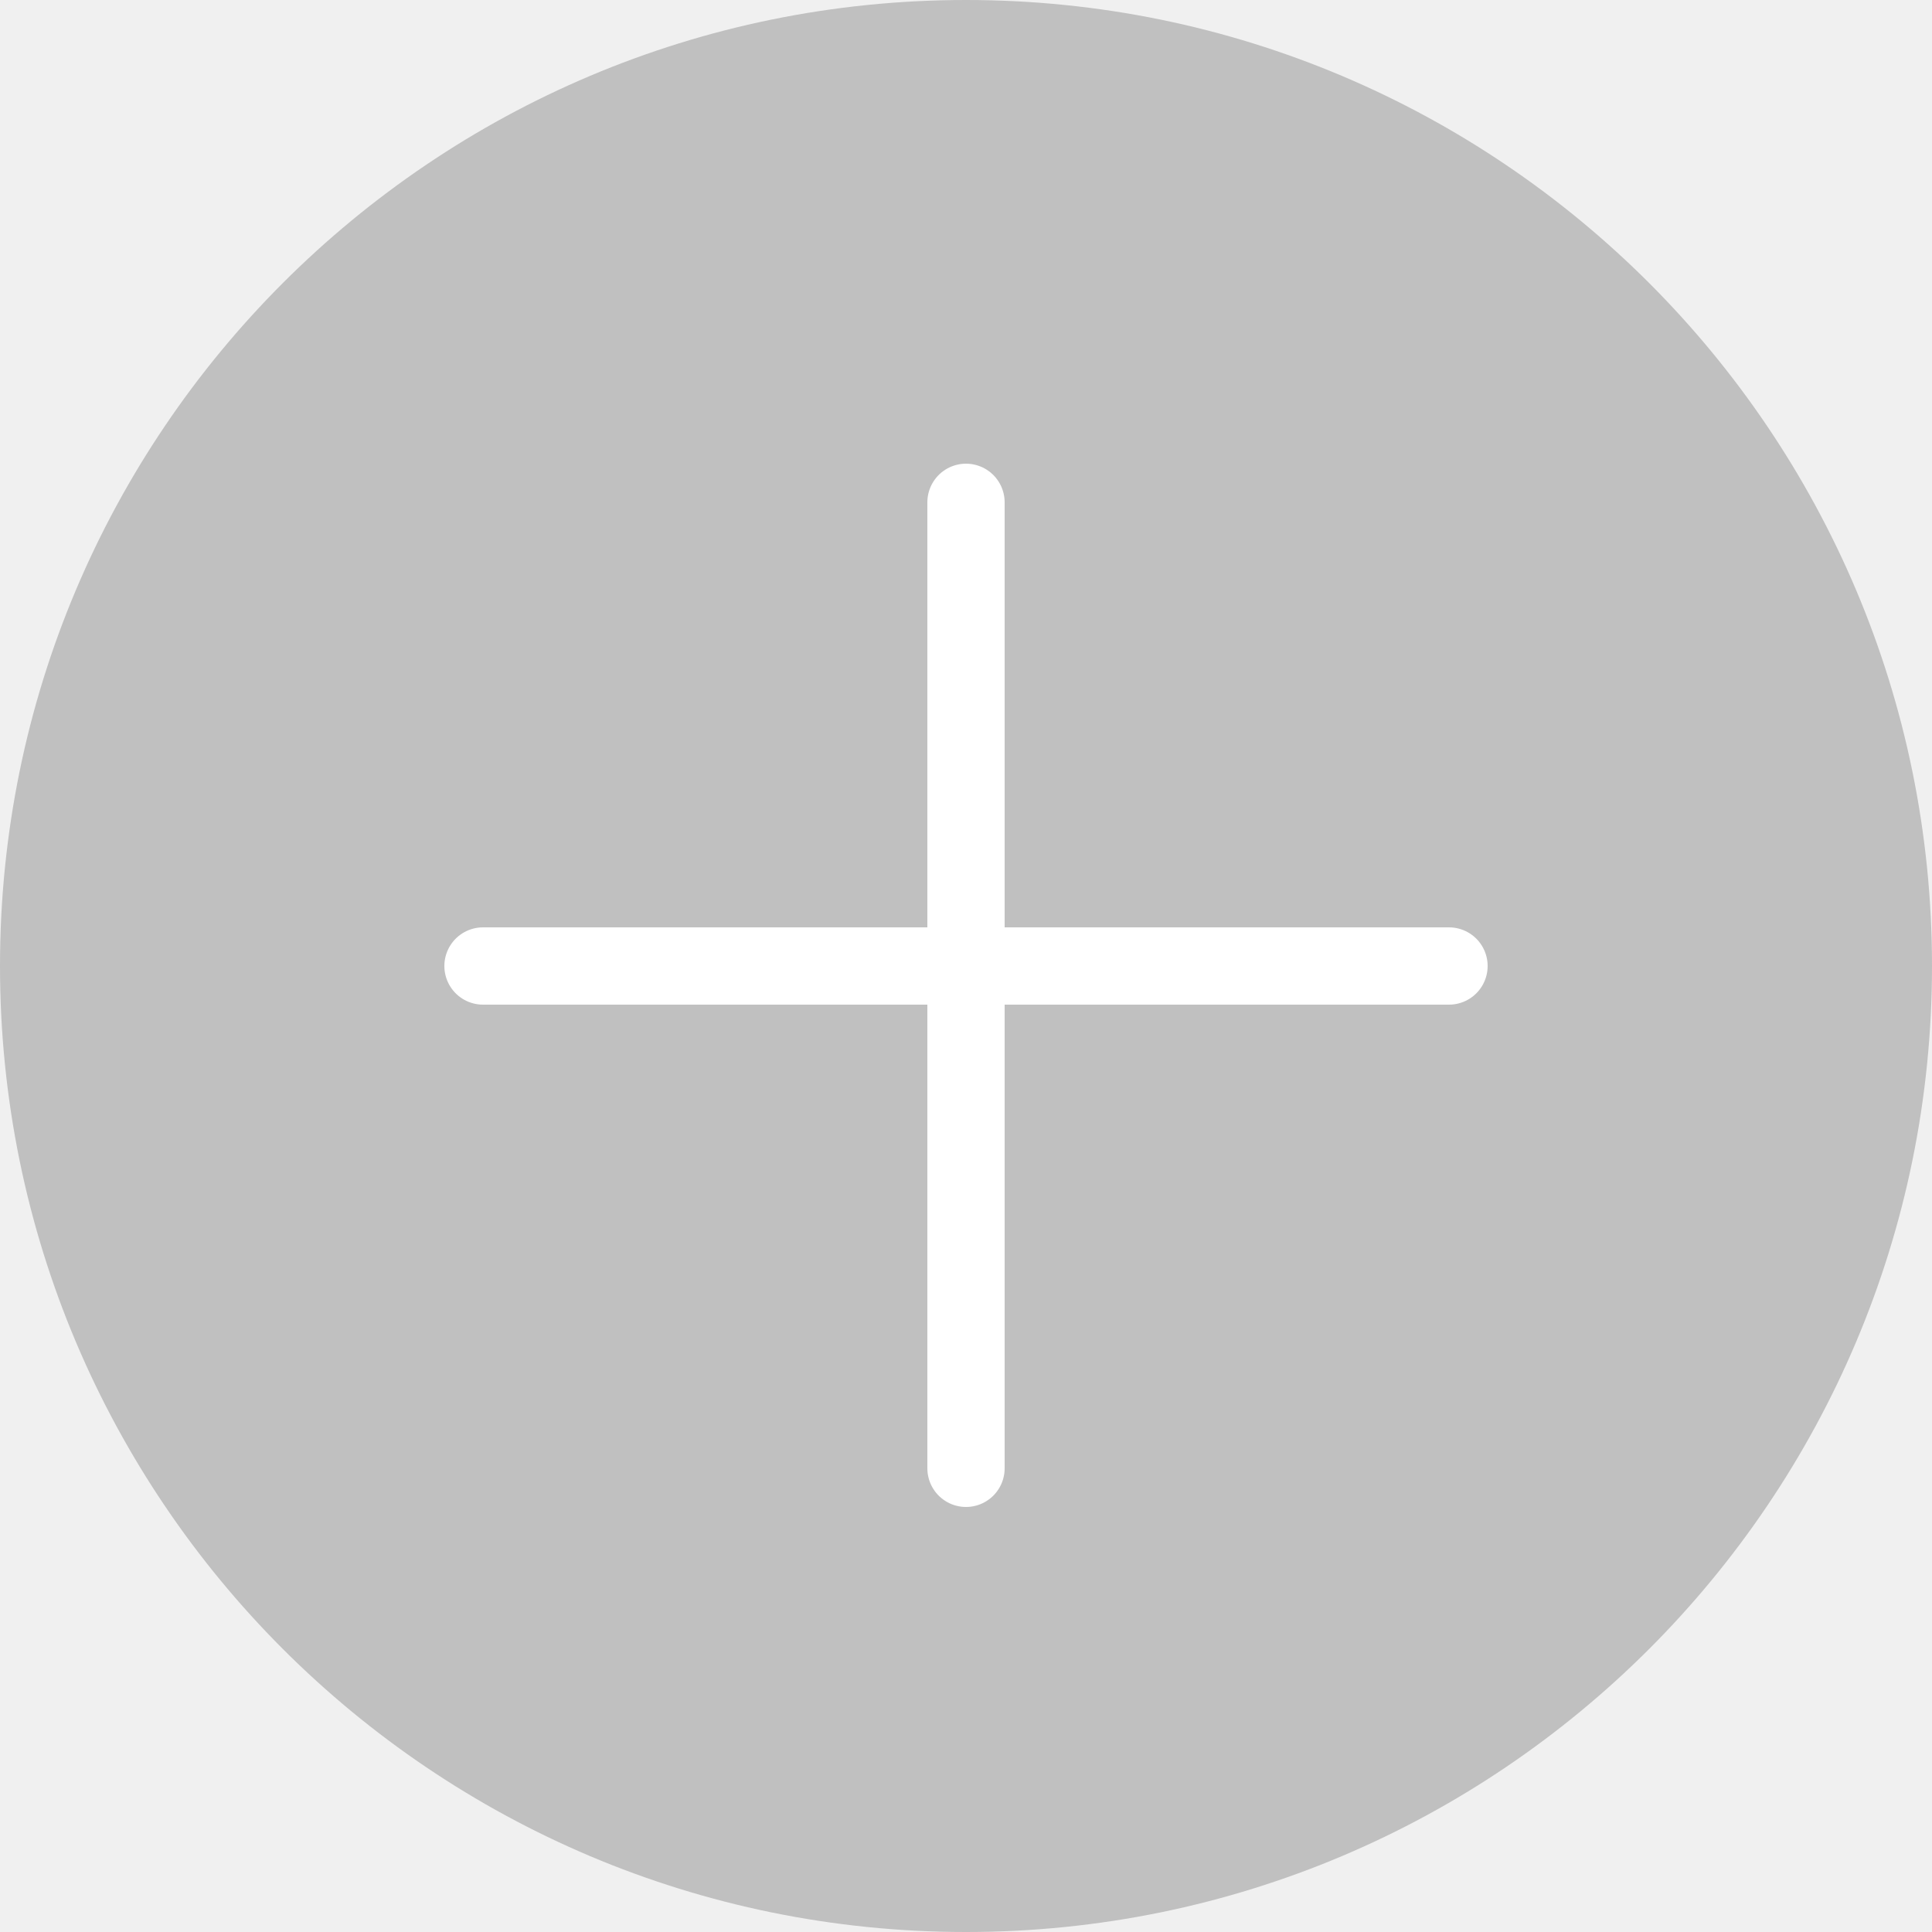
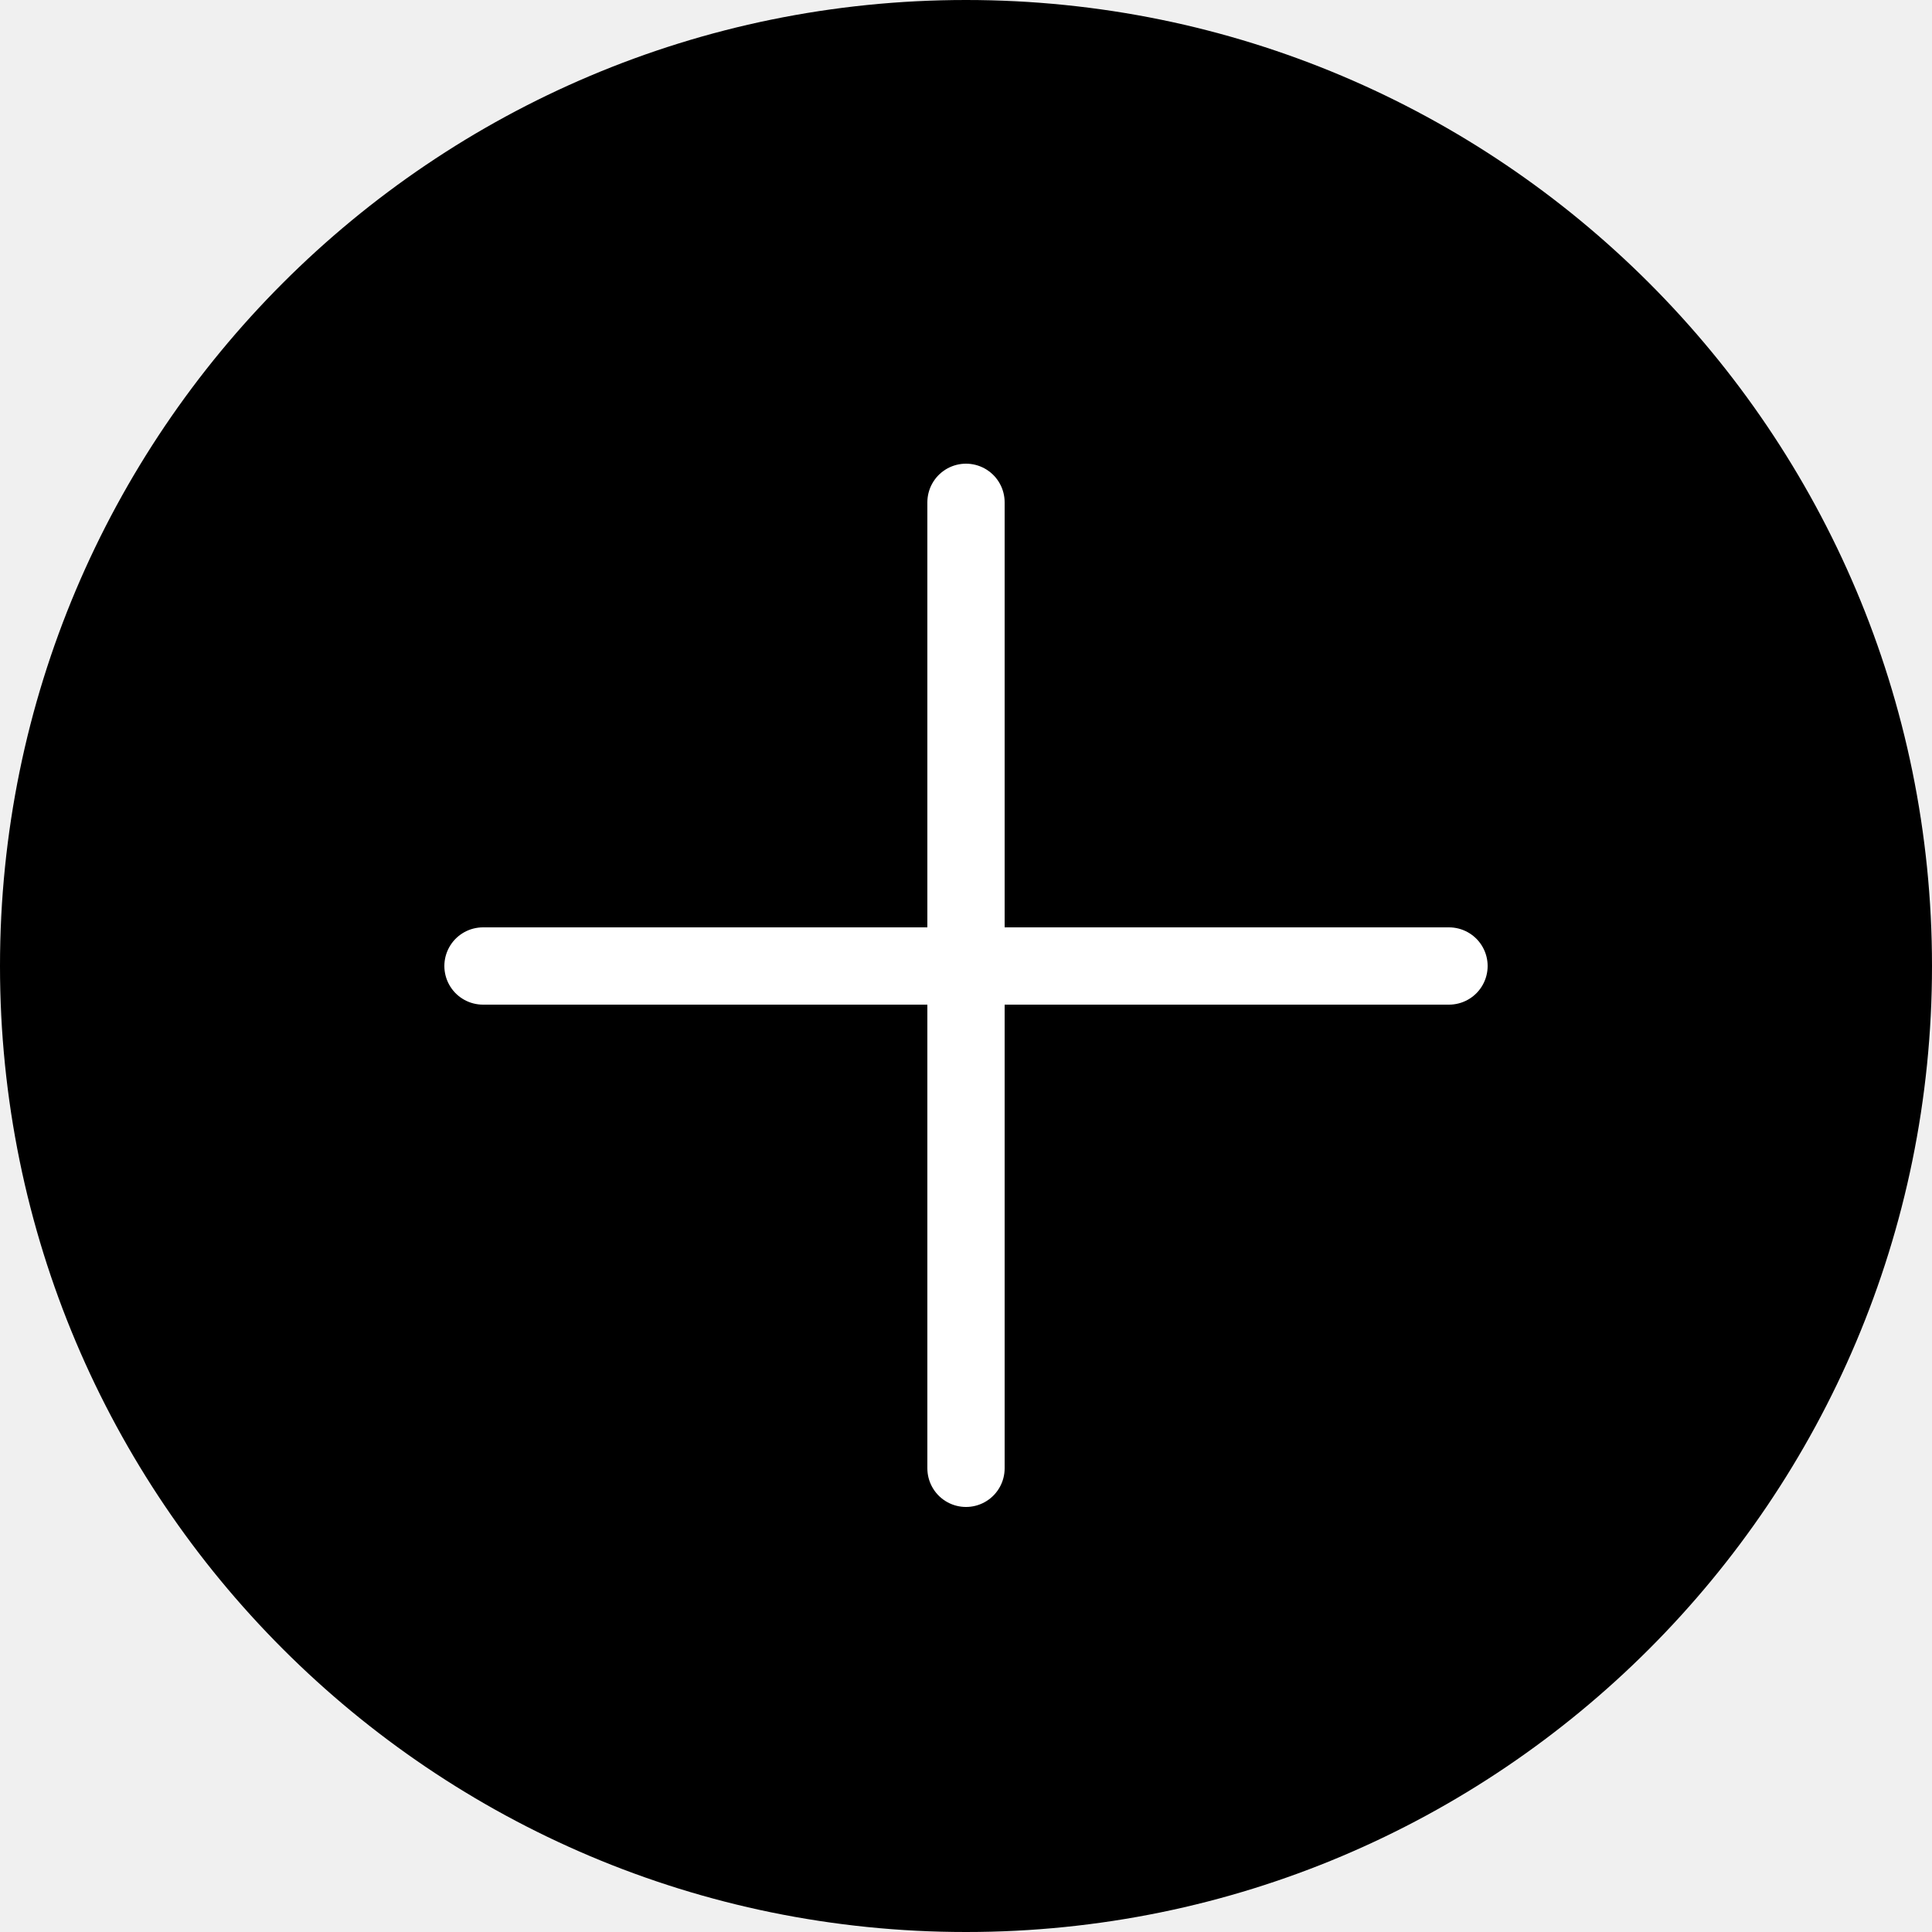
<svg xmlns="http://www.w3.org/2000/svg" version="1.1" id="Capa_1" x="0px" y="0px" viewBox="0 0 50 50" style="enable-background:new 0 0 50 50;" xml:space="preserve">
  <defs id="defs41" />
-   <circle style="fill:#c0c0c0;fill-opacity:1" cx="25" cy="25" id="circle2" r="25" />
+   <circle style="fill:#000000;fill-opacity:1" cx="25" cy="25" id="circle2" r="25" />
  <line style="fill:none;stroke:#FFFFFF;stroke-width:2;stroke-linecap:round;stroke-linejoin:round;stroke-miterlimit:10;" x1="25" y1="13" x2="25" y2="38" id="line4" />
  <line style="fill:none;stroke:#FFFFFF;stroke-width:2;stroke-linecap:round;stroke-linejoin:round;stroke-miterlimit:10;" x1="37.5" y1="25" x2="12.5" y2="25" id="line6" />
  <g id="g8">
</g>
  <g id="g10">
</g>
  <g id="g12">
</g>
  <g id="g14">
</g>
  <g id="g16">
</g>
  <g id="g18">
</g>
  <g id="g20">
</g>
  <g id="g22">
</g>
  <g id="g24">
</g>
  <g id="g26">
</g>
  <g id="g28">
</g>
  <g id="g30">
</g>
  <g id="g32">
</g>
  <g id="g34">
</g>
  <g id="g36">
</g>
</svg>
